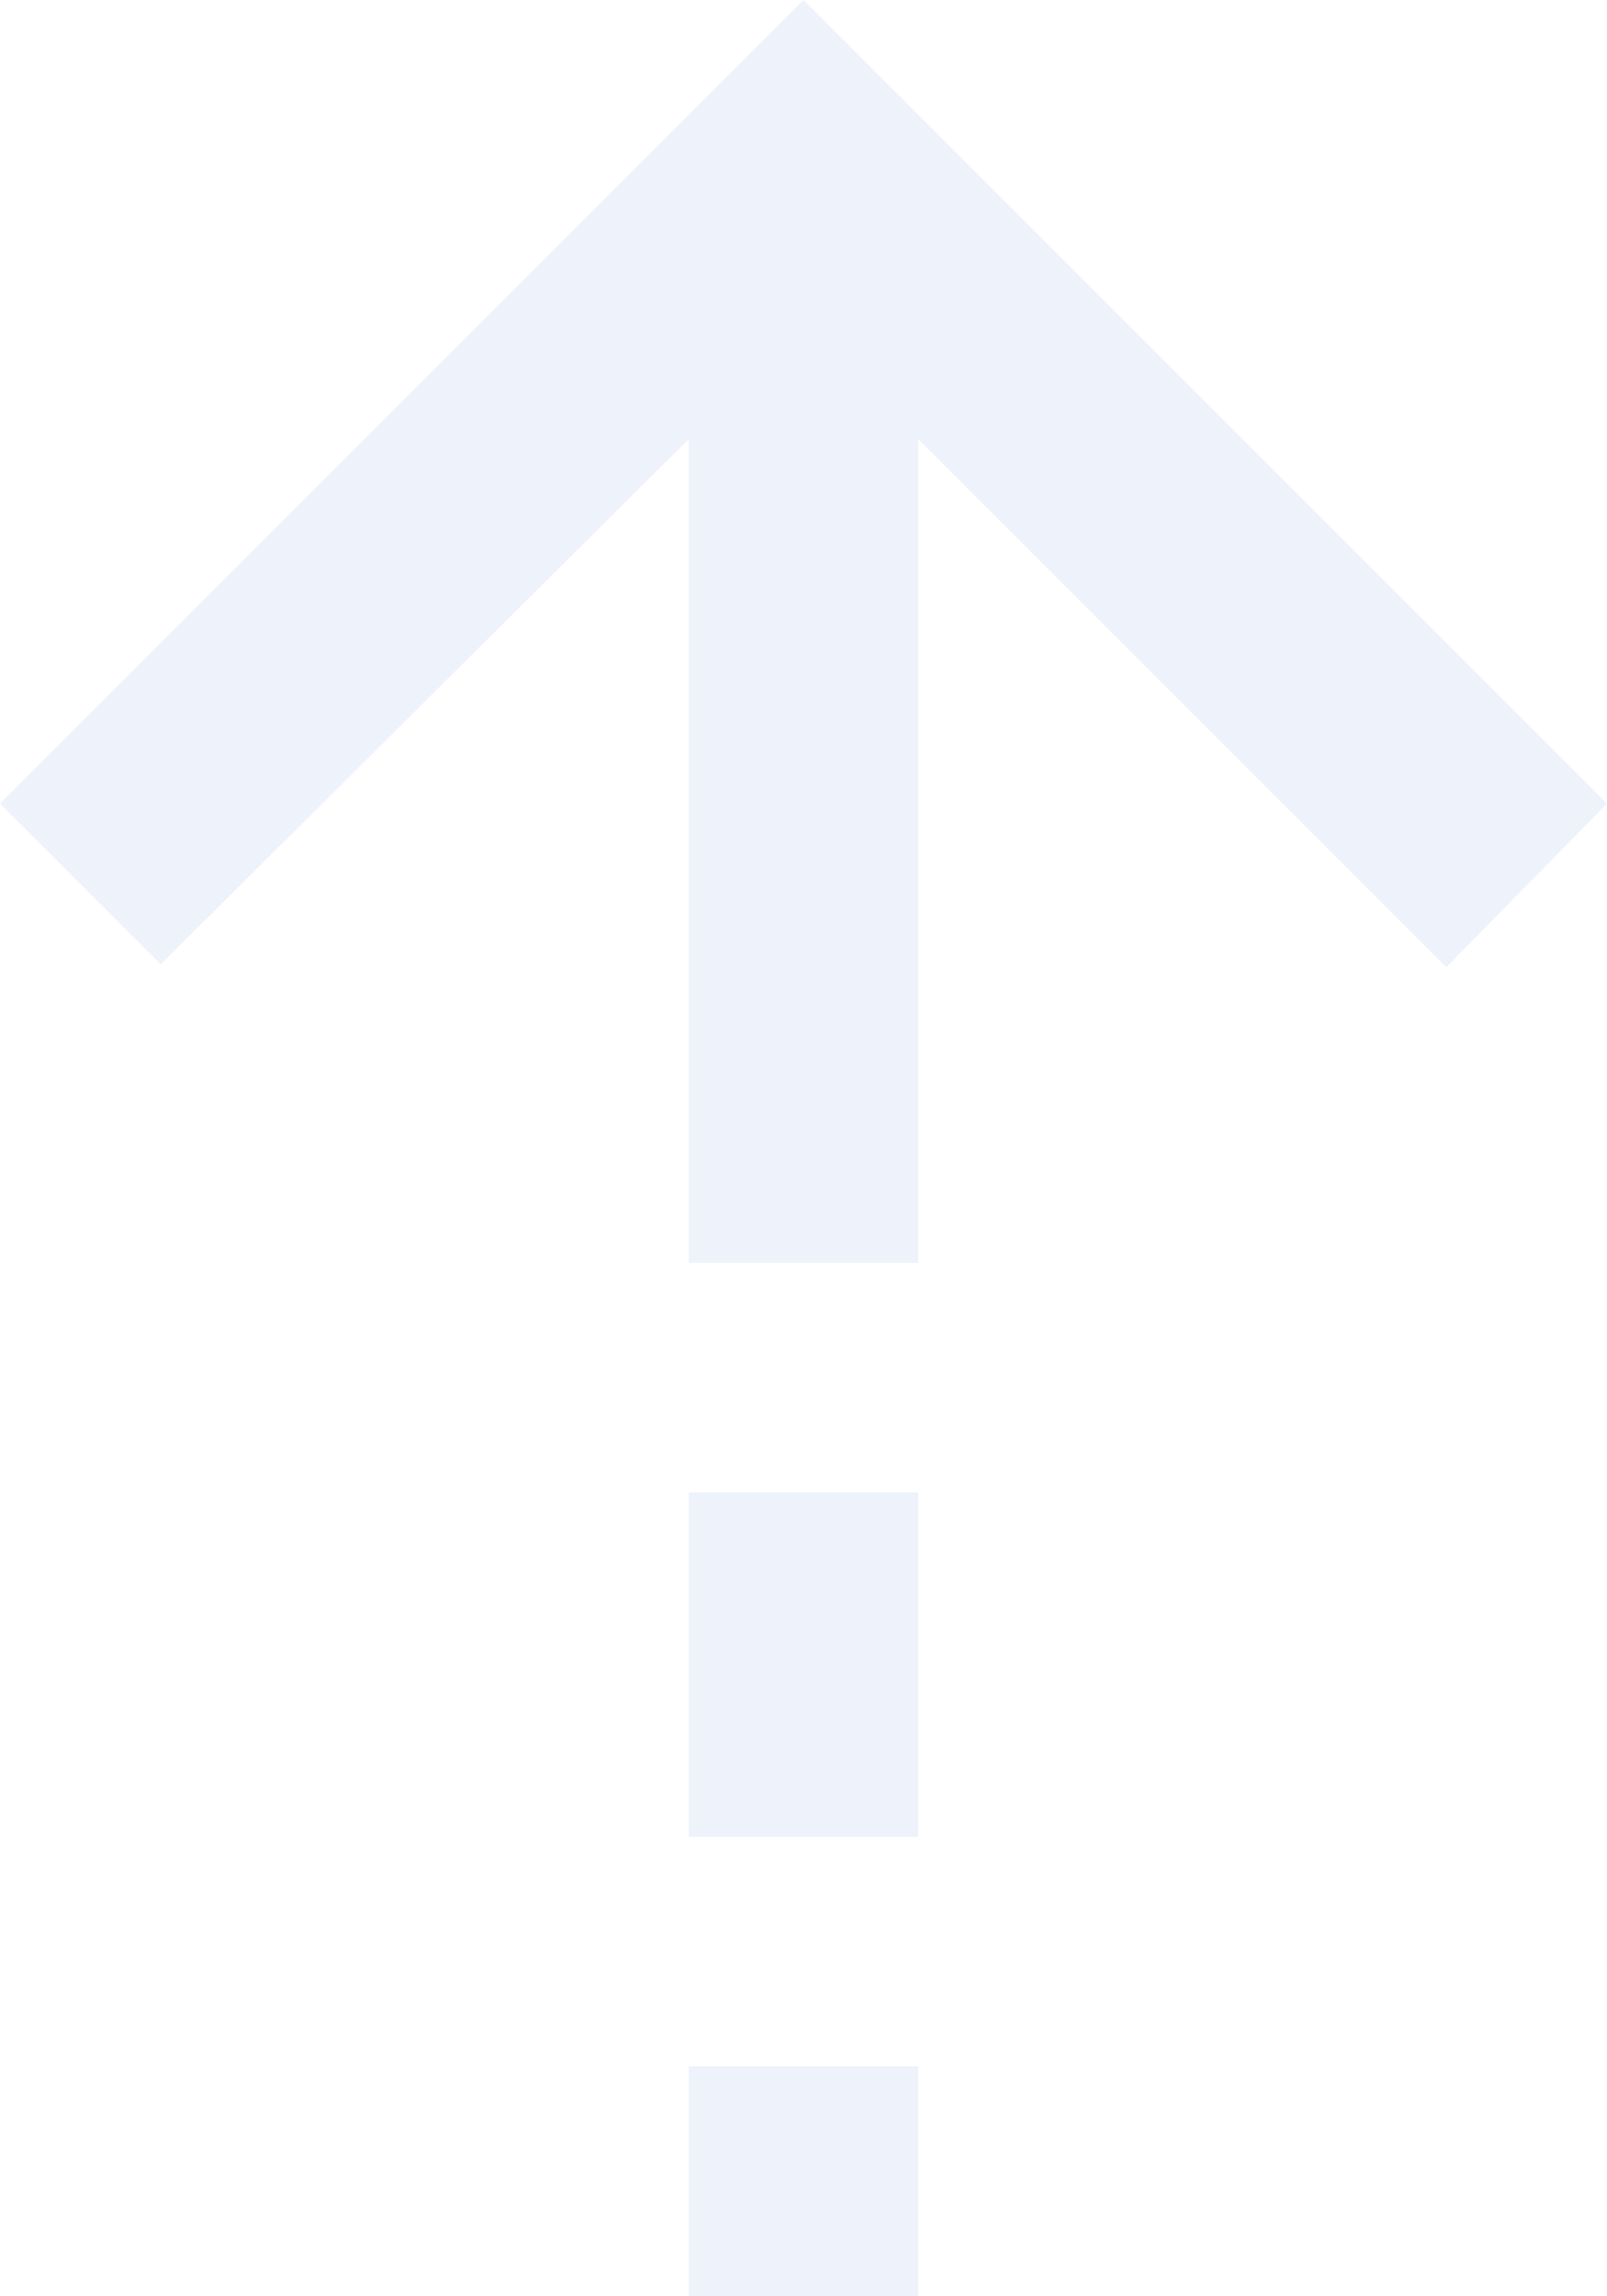
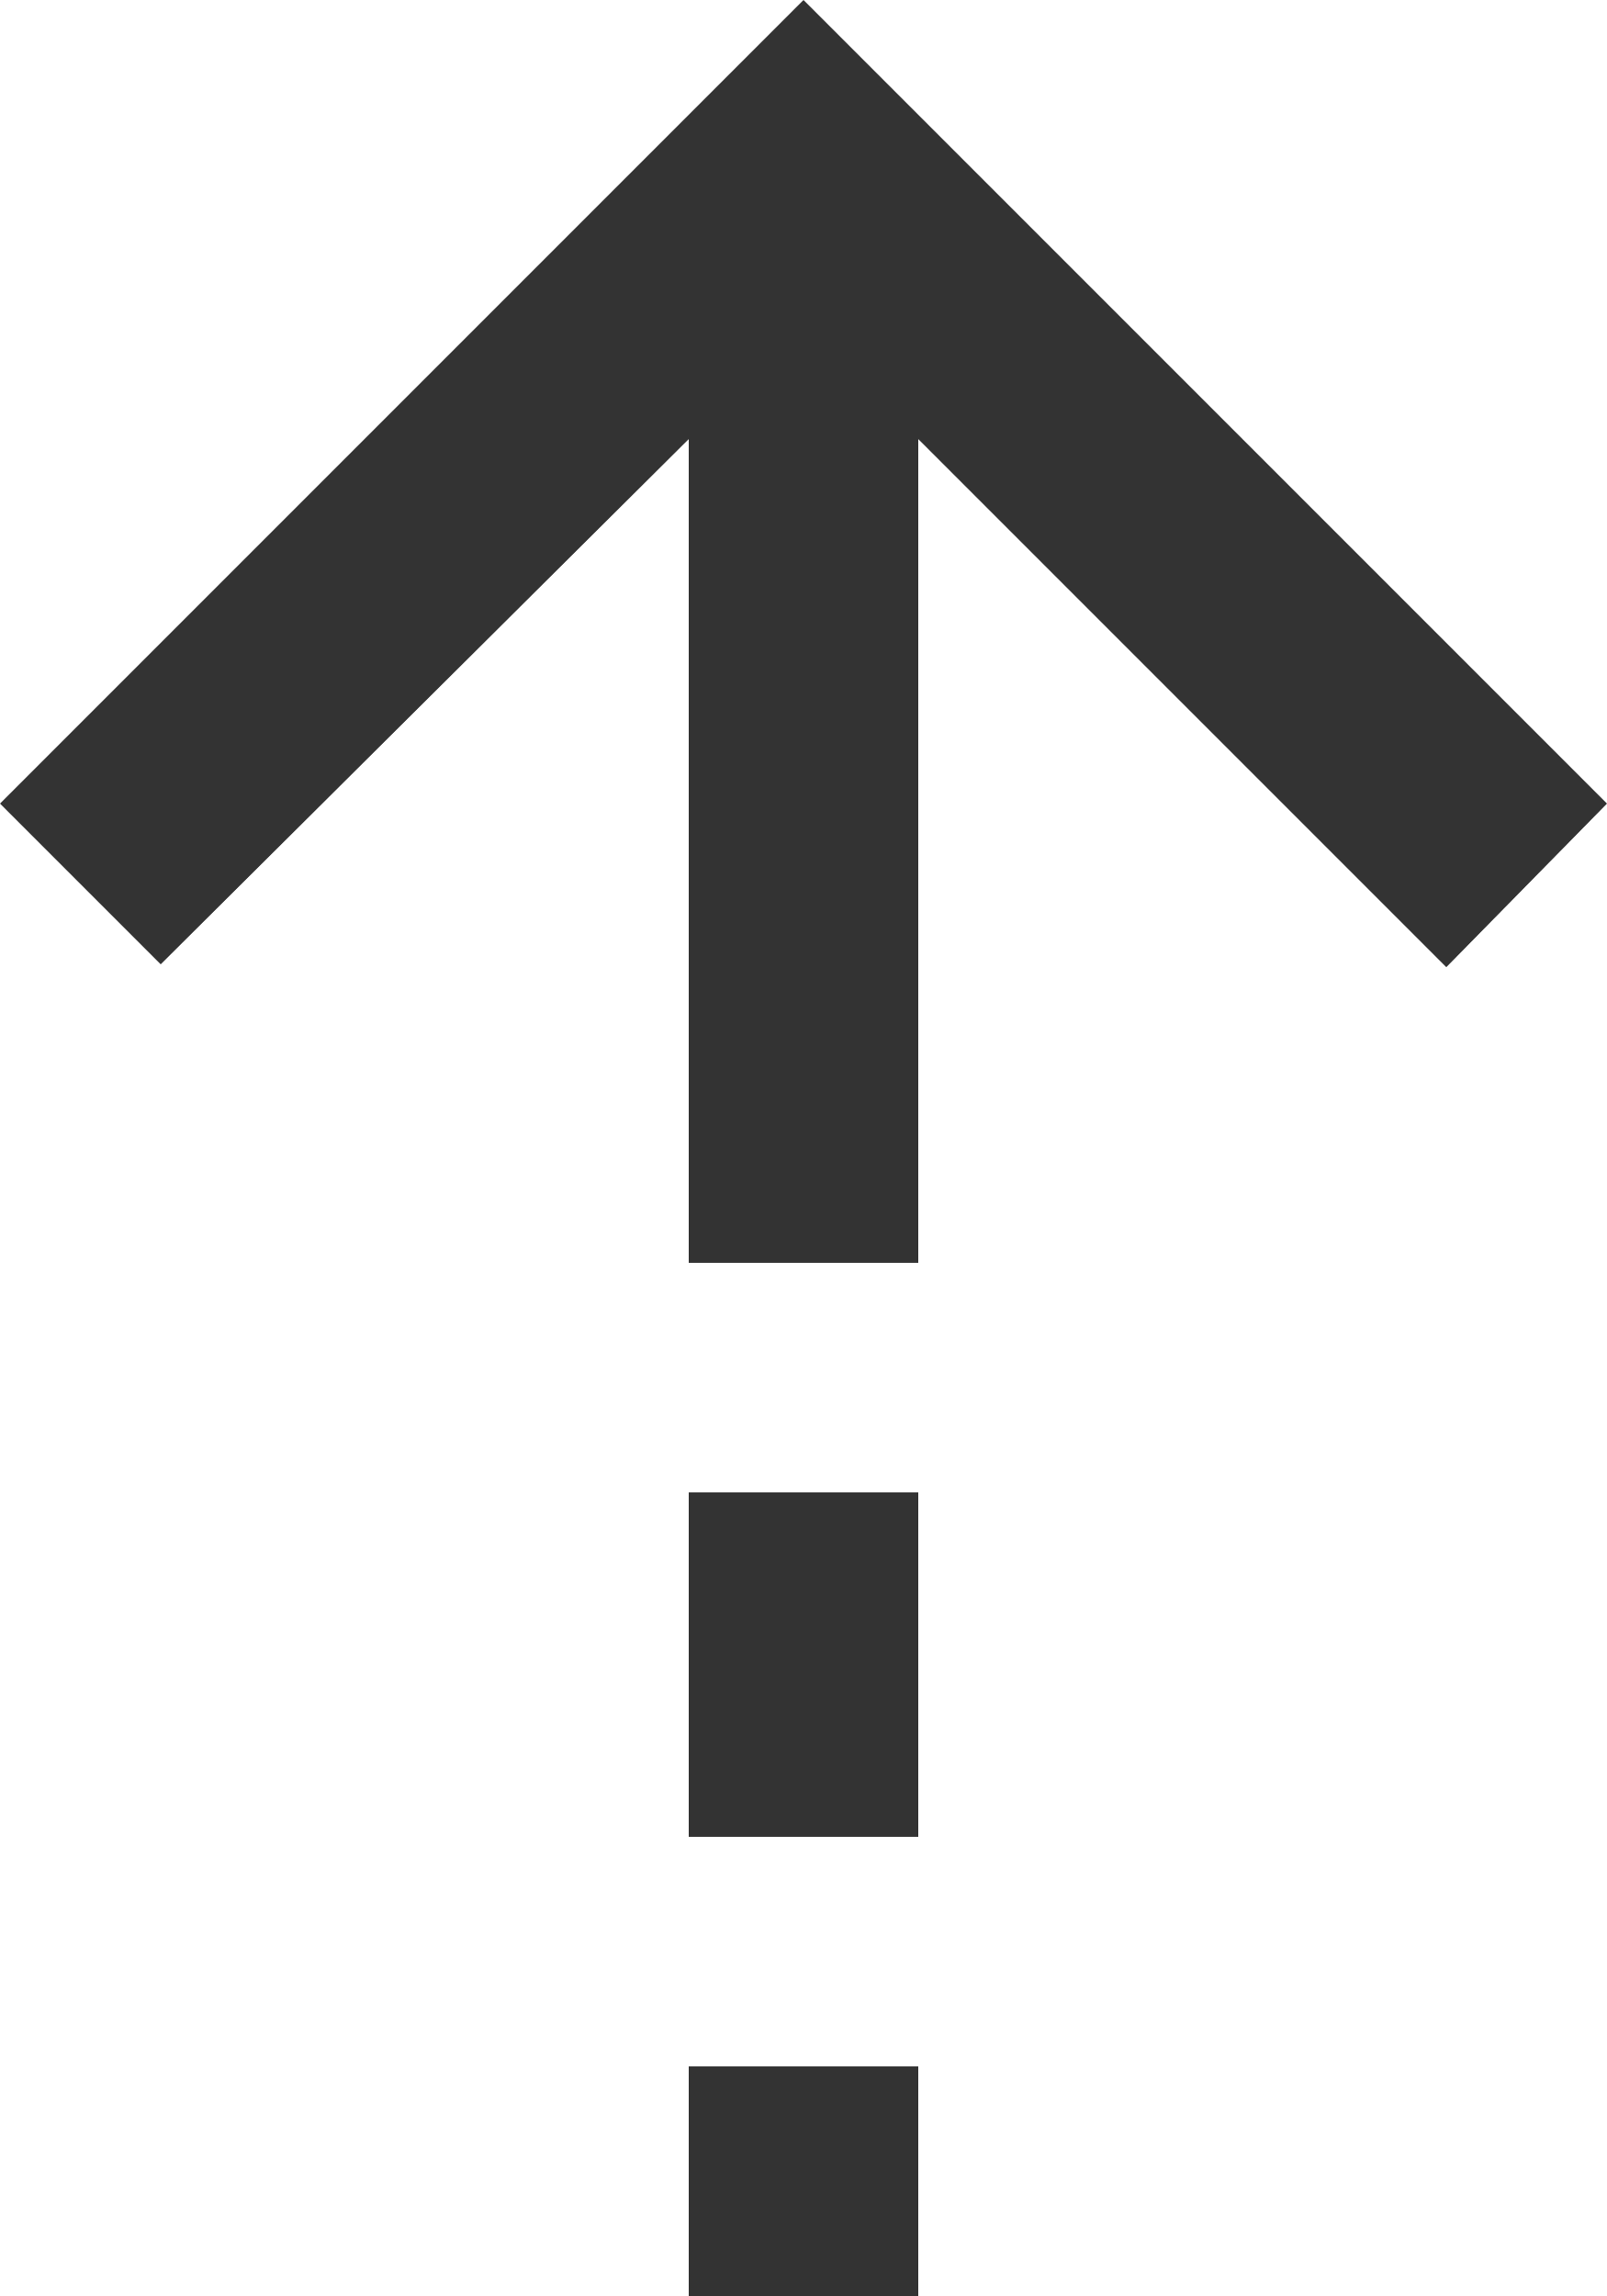
<svg xmlns="http://www.w3.org/2000/svg" height="20" viewBox="0 -960 560 800" width="14" fill="#edf2fb" version="1.1" id="svg20617">
  <defs id="defs20621" />
-   <path d="m 240,-807 -184,183 -56,-56 280,-280 280,280 -56,57 -184,-184 v 287 h -80 z m 0,487 v -120 h 80 v 120 z m 0,160 v -80 h 80 v 80 z" id="path20615" style="fill:#edf2fb;fill-opacity:1" />
+   <path d="m 240,-807 -184,183 -56,-56 280,-280 280,280 -56,57 -184,-184 v 287 h -80 z m 0,487 v -120 h 80 v 120 z m 0,160 v -80 h 80 v 80 z" id="path20615" style="fill:#333333;fill-opacity:1" />
</svg>
